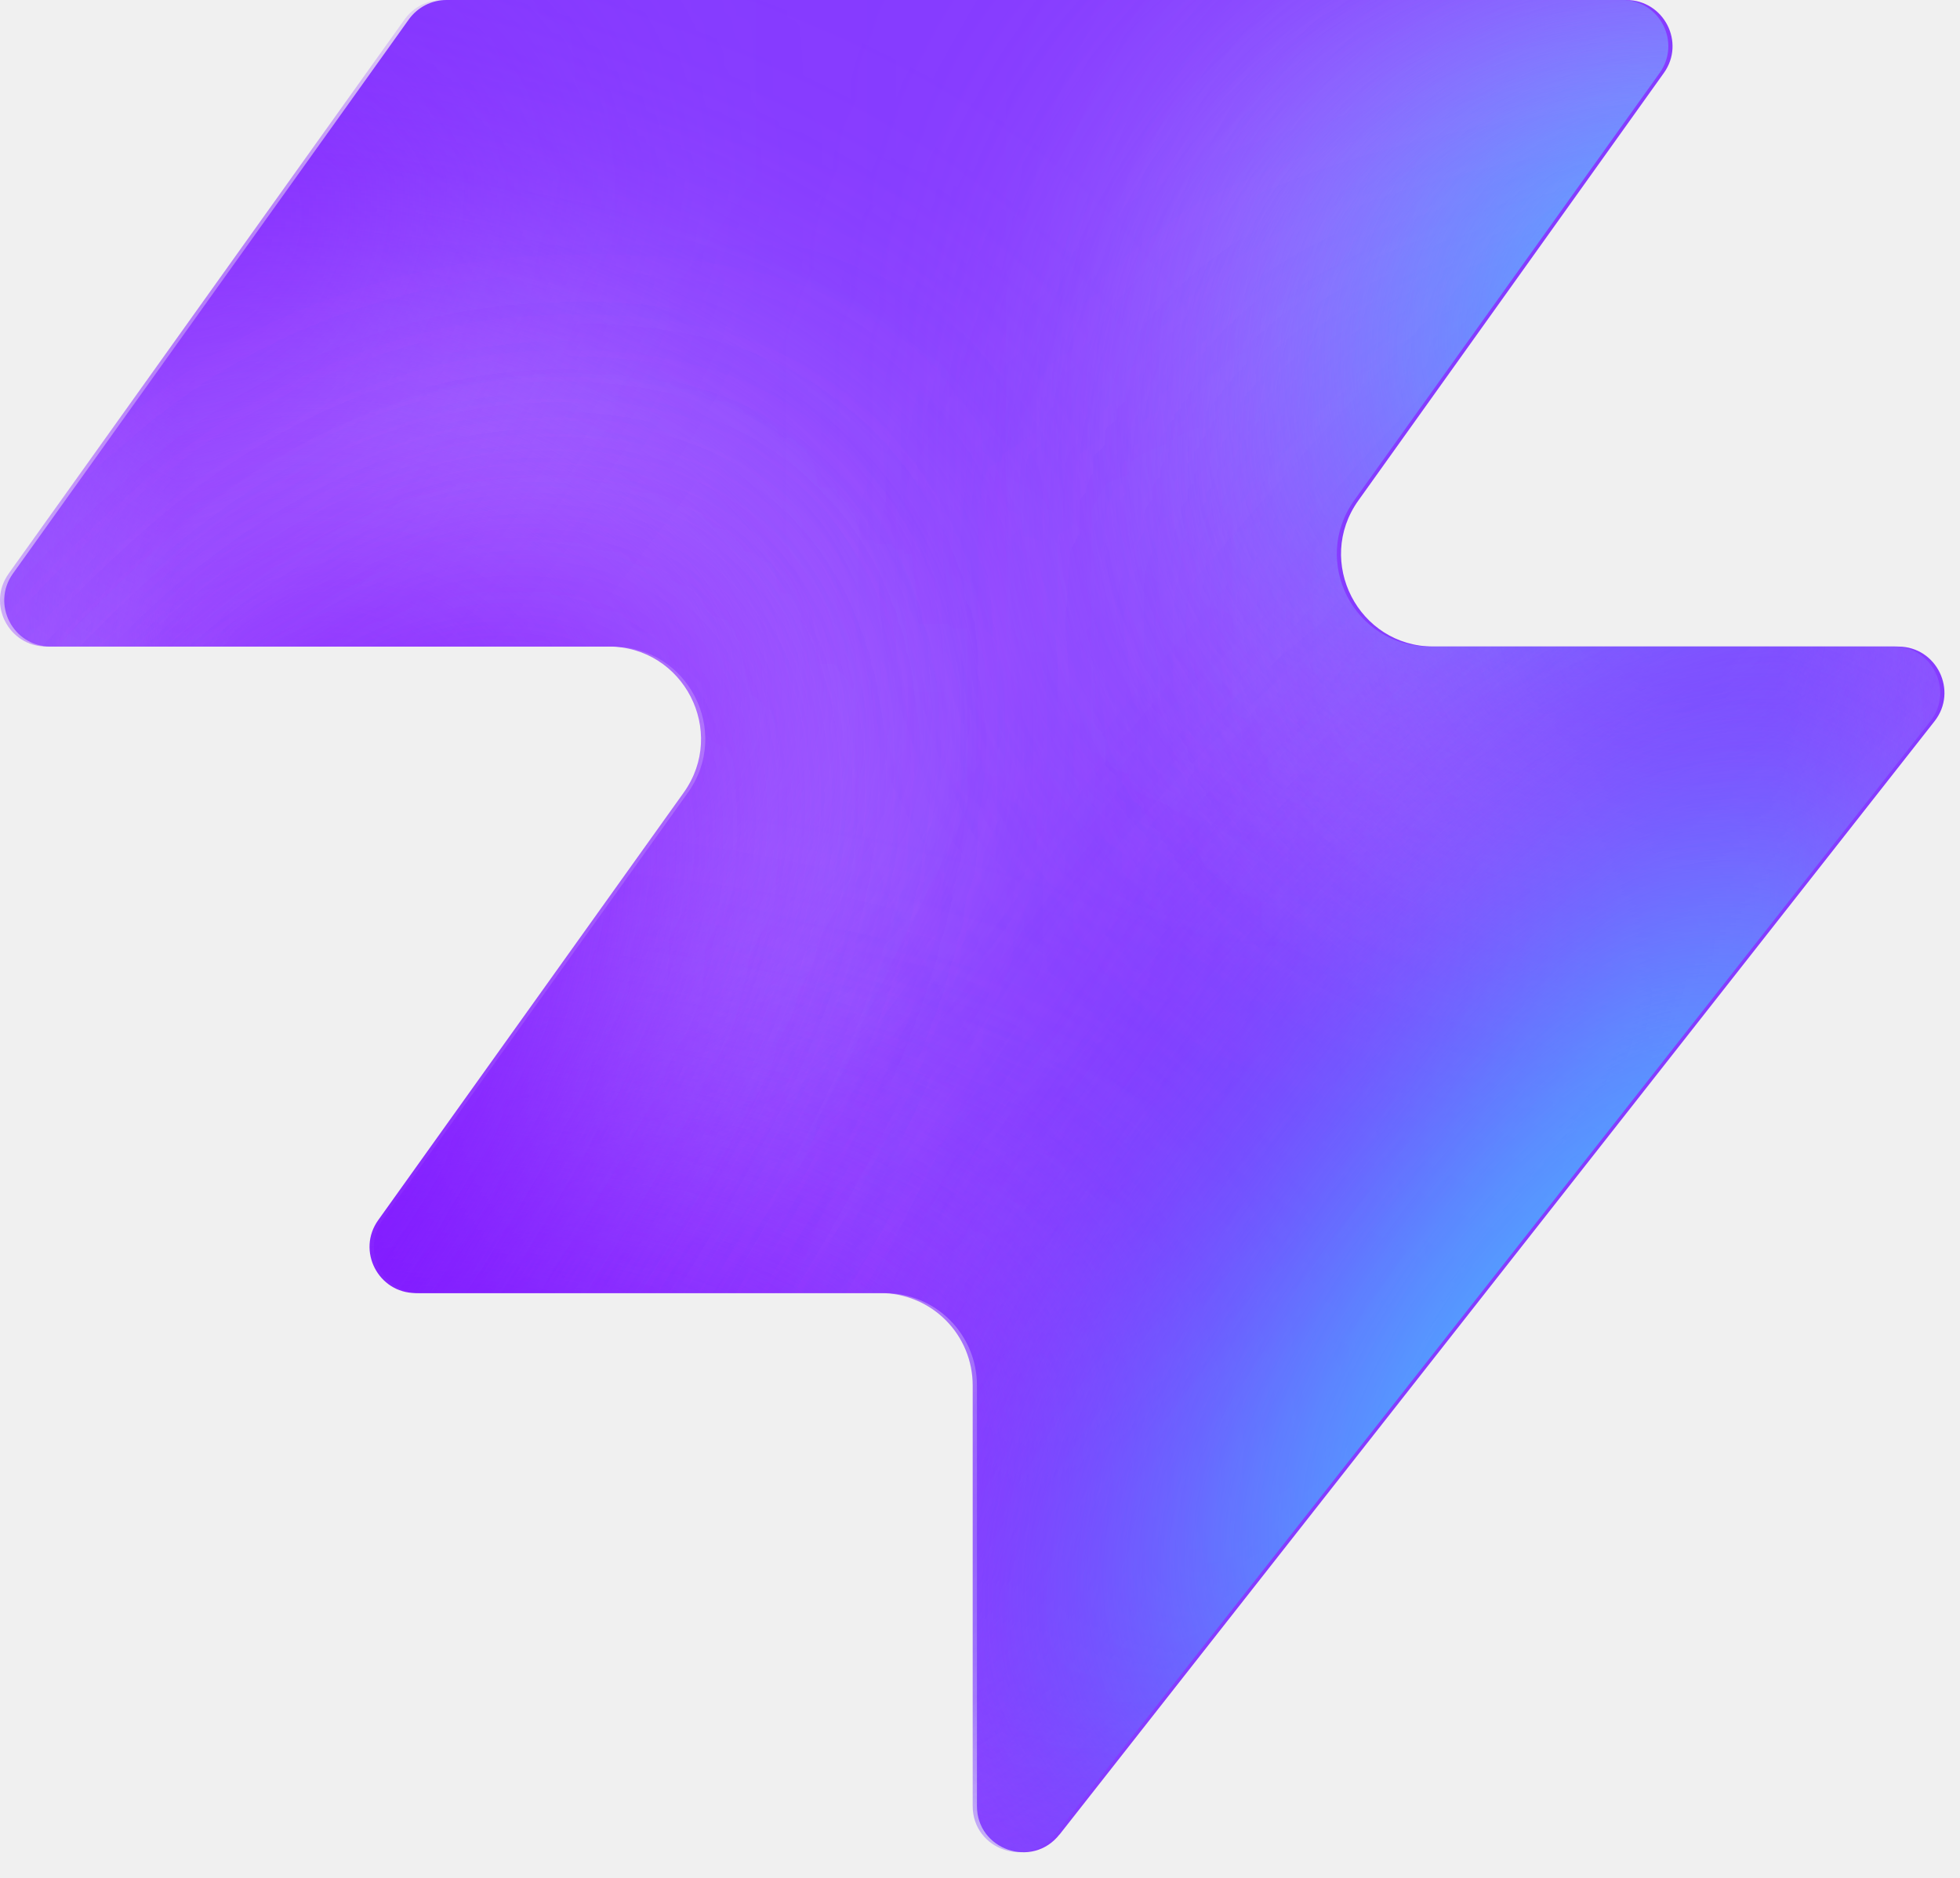
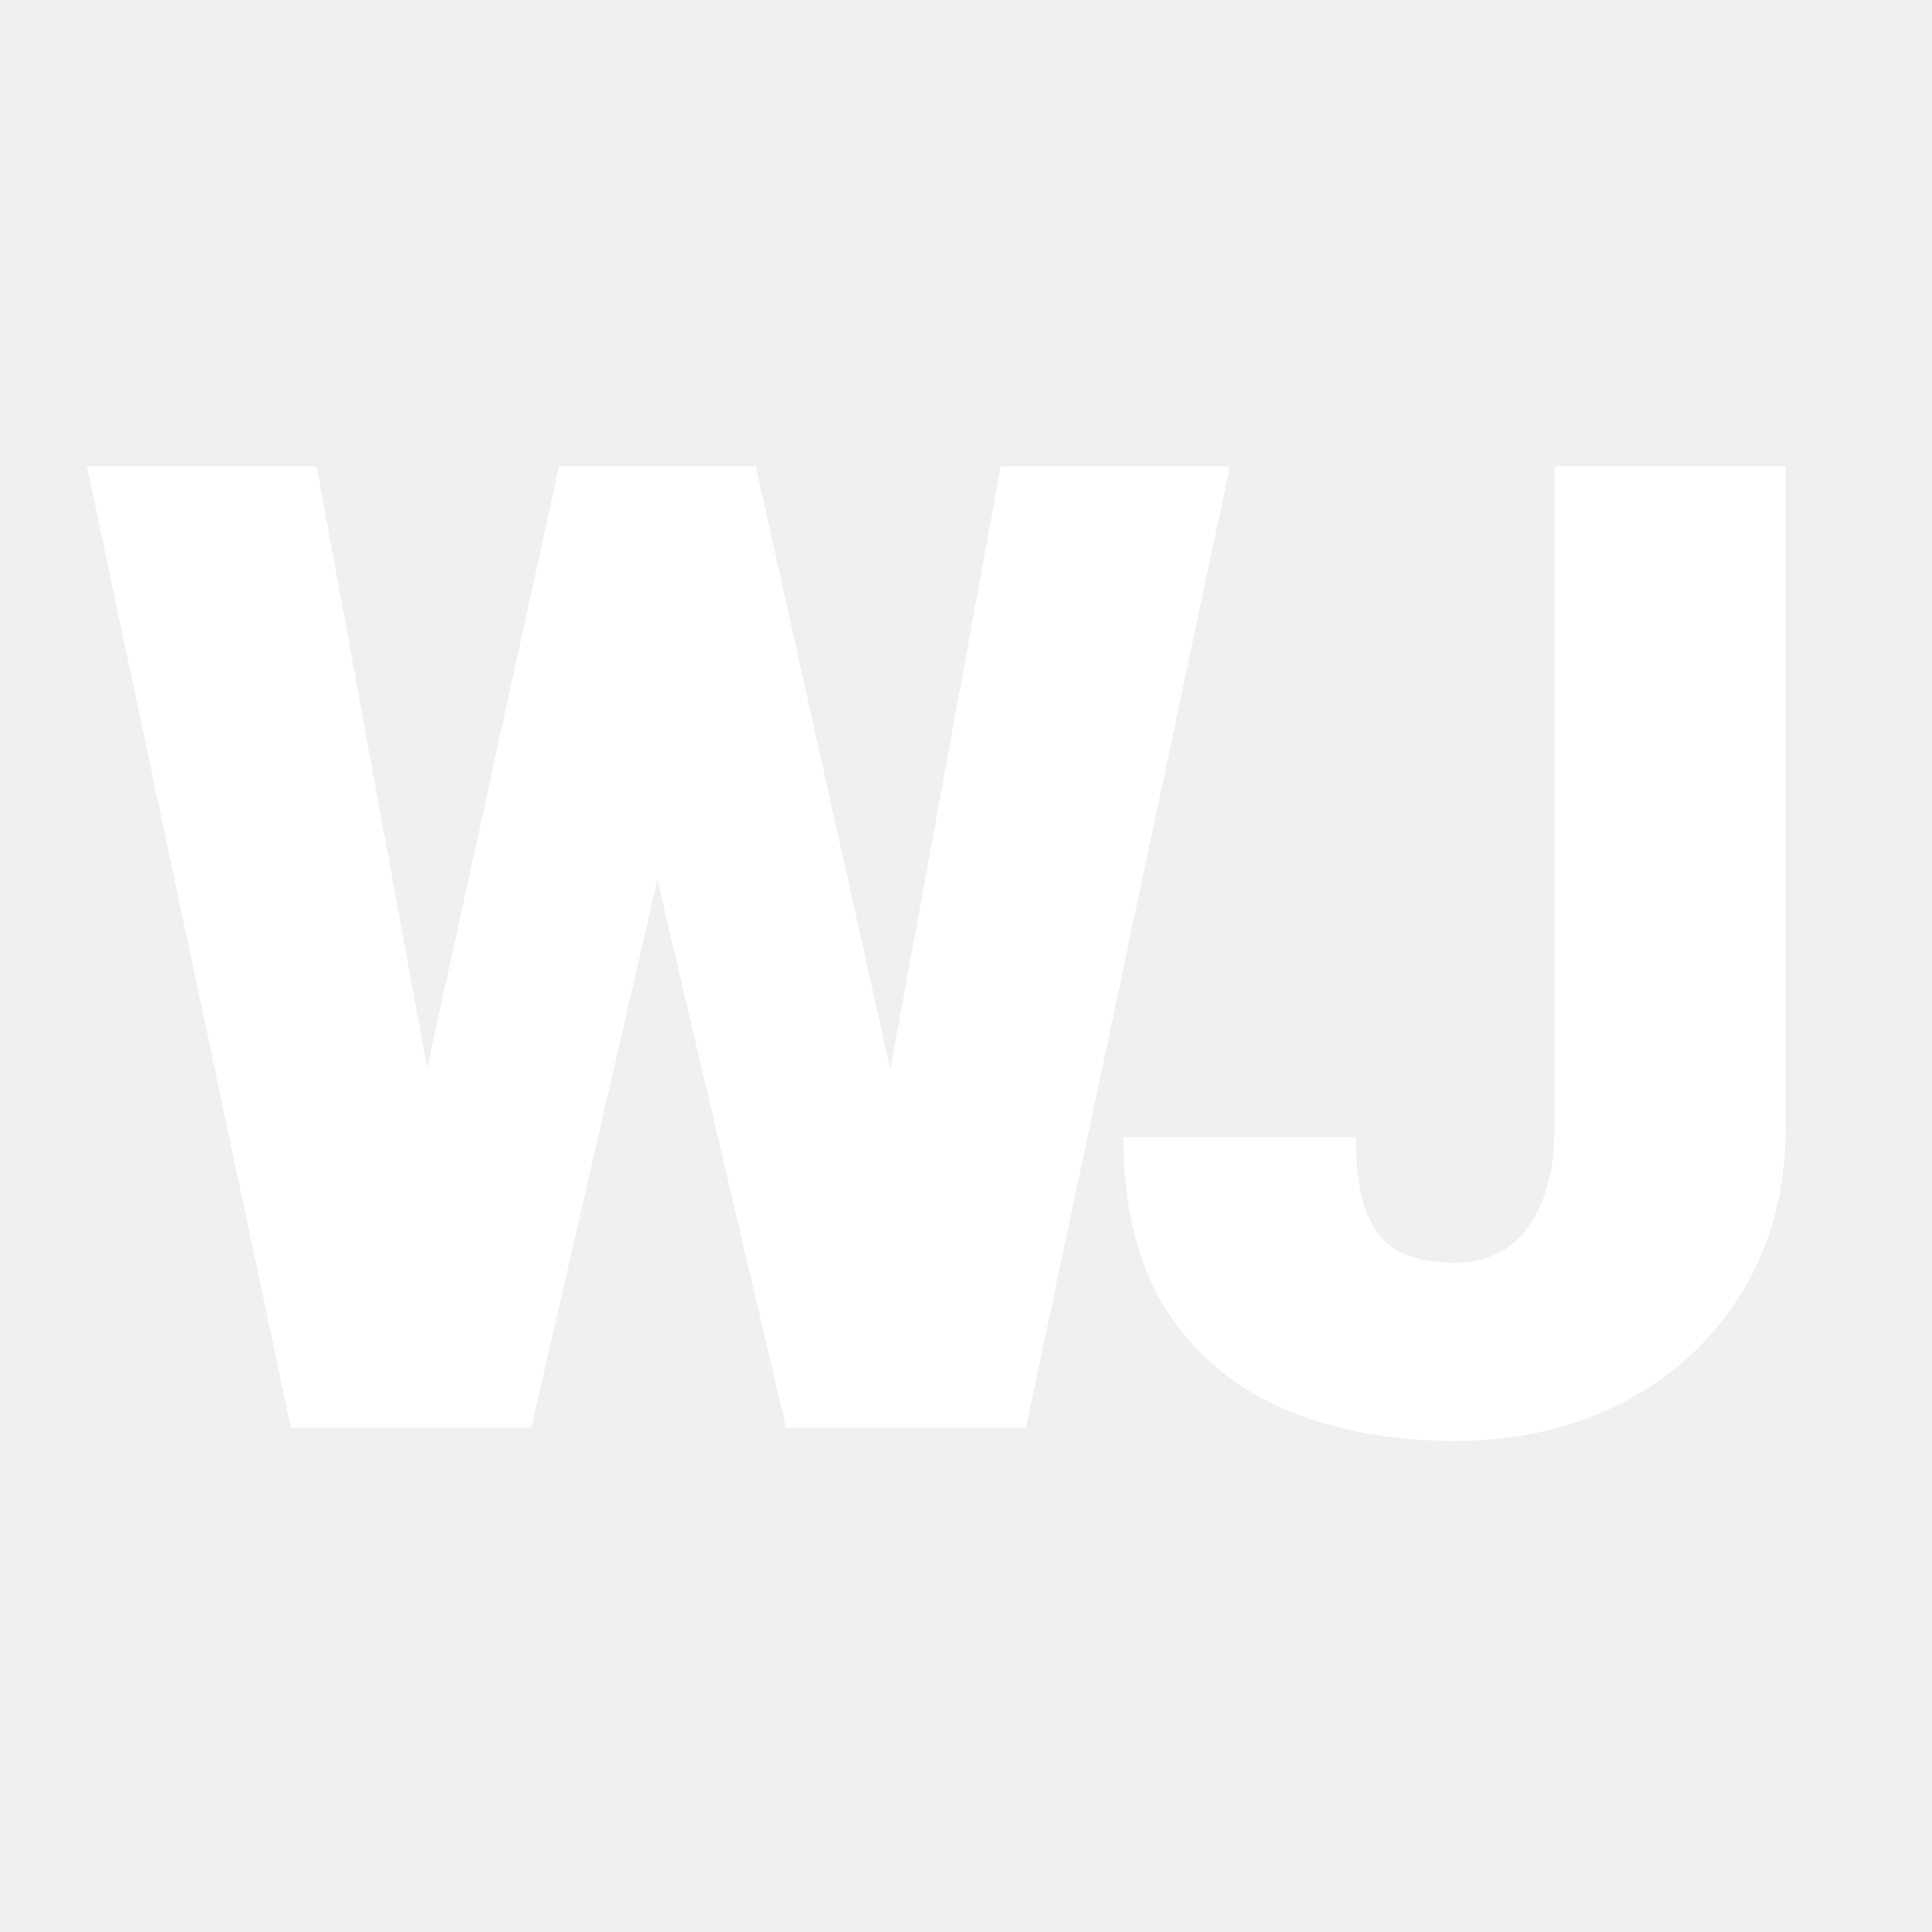
- <svg xmlns="http://www.w3.org/2000/svg" width="48" height="46" fill="none" viewBox="0 0 48 46">
-   <path fill="#863bff" d="M25.946 44.938c-.664.845-2.021.375-2.021-.698V33.937a2.26 2.26 0 0 0-2.262-2.262H10.287c-.92 0-1.456-1.04-.92-1.788l7.48-10.471c1.07-1.497 0-3.578-1.842-3.578H1.237c-.92 0-1.456-1.04-.92-1.788L10.013.474c.214-.297.556-.474.92-.474h28.894c.92 0 1.456 1.04.92 1.788l-7.48 10.471c-1.07 1.498 0 3.579 1.842 3.579h11.377c.943 0 1.473 1.088.89 1.83L25.947 44.94z" style="fill:#863bff;fill:color(display-p3 .525 .23 1);fill-opacity:1" />
-   <mask id="a" width="48" height="46" x="0" y="0" maskUnits="userSpaceOnUse" style="mask-type:alpha">
-     <path fill="#000" d="M25.842 44.938c-.664.844-2.021.375-2.021-.698V33.937a2.26 2.26 0 0 0-2.262-2.262H10.183c-.92 0-1.456-1.04-.92-1.788l7.48-10.471c1.07-1.498 0-3.579-1.842-3.579H1.133c-.92 0-1.456-1.04-.92-1.787L9.91.473c.214-.297.556-.474.92-.474h28.894c.92 0 1.456 1.04.92 1.788l-7.48 10.471c-1.07 1.498 0 3.578 1.842 3.578h11.377c.943 0 1.473 1.088.89 1.832L25.843 44.94z" style="fill:#000;fill-opacity:1" />
-   </mask>
-   <g mask="url(#a)">
-     <g filter="url(#b)">
-       <ellipse cx="5.508" cy="14.704" fill="#ede6ff" rx="5.508" ry="14.704" style="fill:#ede6ff;fill:color(display-p3 .927 .903 1);fill-opacity:1" transform="matrix(.00324 1 1 -.00324 -4.47 31.516)" />
-     </g>
-     <g filter="url(#c)">
-       <ellipse cx="10.399" cy="29.851" fill="#ede6ff" rx="10.399" ry="29.851" style="fill:#ede6ff;fill:color(display-p3 .927 .903 1);fill-opacity:1" transform="matrix(.00324 1 1 -.00324 -39.328 7.883)" />
-     </g>
-     <g filter="url(#d)">
-       <ellipse cx="5.508" cy="30.487" fill="#7e14ff" rx="5.508" ry="30.487" style="fill:#7e14ff;fill:color(display-p3 .492 .077 1);fill-opacity:1" transform="rotate(89.814 -25.913 -14.639)scale(1 -1)" />
-     </g>
-     <g filter="url(#e)">
-       <ellipse cx="5.508" cy="30.599" fill="#7e14ff" rx="5.508" ry="30.599" style="fill:#7e14ff;fill:color(display-p3 .492 .077 1);fill-opacity:1" transform="rotate(89.814 -32.644 -3.334)scale(1 -1)" />
-     </g>
-     <g filter="url(#f)">
-       <ellipse cx="5.508" cy="30.599" fill="#7e14ff" rx="5.508" ry="30.599" style="fill:#7e14ff;fill:color(display-p3 .492 .077 1);fill-opacity:1" transform="matrix(.00324 1 1 -.00324 -34.34 30.47)" />
-     </g>
-     <g filter="url(#g)">
-       <ellipse cx="14.072" cy="22.078" fill="#ede6ff" rx="14.072" ry="22.078" style="fill:#ede6ff;fill:color(display-p3 .927 .903 1);fill-opacity:1" transform="rotate(93.35 24.506 48.493)scale(-1 1)" />
-     </g>
-     <g filter="url(#h)">
-       <ellipse cx="3.47" cy="21.501" fill="#7e14ff" rx="3.47" ry="21.501" style="fill:#7e14ff;fill:color(display-p3 .492 .077 1);fill-opacity:1" transform="rotate(89.009 28.708 47.59)scale(-1 1)" />
-     </g>
-     <g filter="url(#i)">
-       <ellipse cx="3.47" cy="21.501" fill="#7e14ff" rx="3.47" ry="21.501" style="fill:#7e14ff;fill:color(display-p3 .492 .077 1);fill-opacity:1" transform="rotate(89.009 28.708 47.59)scale(-1 1)" />
-     </g>
-     <g filter="url(#j)">
-       <ellipse cx=".387" cy="8.972" fill="#7e14ff" rx="4.407" ry="29.108" style="fill:#7e14ff;fill:color(display-p3 .492 .077 1);fill-opacity:1" transform="rotate(39.51 .387 8.972)" />
-     </g>
-     <g filter="url(#k)">
-       <ellipse cx="47.523" cy="-6.092" fill="#7e14ff" rx="4.407" ry="29.108" style="fill:#7e14ff;fill:color(display-p3 .492 .077 1);fill-opacity:1" transform="rotate(37.892 47.523 -6.092)" />
-     </g>
-     <g filter="url(#l)">
-       <ellipse cx="41.412" cy="6.333" fill="#47bfff" rx="5.971" ry="9.665" style="fill:#47bfff;fill:color(display-p3 .28 .748 1);fill-opacity:1" transform="rotate(37.892 41.412 6.333)" />
-     </g>
-     <g filter="url(#m)">
-       <ellipse cx="-1.879" cy="38.332" fill="#7e14ff" rx="4.407" ry="29.108" style="fill:#7e14ff;fill:color(display-p3 .492 .077 1);fill-opacity:1" transform="rotate(37.892 -1.88 38.332)" />
-     </g>
-     <g filter="url(#n)">
-       <ellipse cx="-1.879" cy="38.332" fill="#7e14ff" rx="4.407" ry="29.108" style="fill:#7e14ff;fill:color(display-p3 .492 .077 1);fill-opacity:1" transform="rotate(37.892 -1.88 38.332)" />
-     </g>
-     <g filter="url(#o)">
-       <ellipse cx="35.651" cy="29.907" fill="#7e14ff" rx="4.407" ry="29.108" style="fill:#7e14ff;fill:color(display-p3 .492 .077 1);fill-opacity:1" transform="rotate(37.892 35.651 29.907)" />
-     </g>
-     <g filter="url(#p)">
-       <ellipse cx="38.418" cy="32.4" fill="#47bfff" rx="5.971" ry="15.297" style="fill:#47bfff;fill:color(display-p3 .28 .748 1);fill-opacity:1" transform="rotate(37.892 38.418 32.4)" />
-     </g>
-   </g>
-   <defs>
-     <filter id="b" width="60.045" height="41.654" x="-19.77" y="16.149" color-interpolation-filters="sRGB" filterUnits="userSpaceOnUse">
-       <feFlood flood-opacity="0" result="BackgroundImageFix" />
-       <feBlend in="SourceGraphic" in2="BackgroundImageFix" result="shape" />
-       <feGaussianBlur result="effect1_foregroundBlur_2002_17158" stdDeviation="7.659" />
-     </filter>
-     <filter id="c" width="90.34" height="51.437" x="-54.613" y="-7.533" color-interpolation-filters="sRGB" filterUnits="userSpaceOnUse">
-       <feFlood flood-opacity="0" result="BackgroundImageFix" />
-       <feBlend in="SourceGraphic" in2="BackgroundImageFix" result="shape" />
-       <feGaussianBlur result="effect1_foregroundBlur_2002_17158" stdDeviation="7.659" />
-     </filter>
-     <filter id="d" width="79.355" height="29.4" x="-49.64" y="2.03" color-interpolation-filters="sRGB" filterUnits="userSpaceOnUse">
-       <feFlood flood-opacity="0" result="BackgroundImageFix" />
-       <feBlend in="SourceGraphic" in2="BackgroundImageFix" result="shape" />
-       <feGaussianBlur result="effect1_foregroundBlur_2002_17158" stdDeviation="4.596" />
-     </filter>
-     <filter id="e" width="79.579" height="29.4" x="-45.045" y="20.029" color-interpolation-filters="sRGB" filterUnits="userSpaceOnUse">
-       <feFlood flood-opacity="0" result="BackgroundImageFix" />
-       <feBlend in="SourceGraphic" in2="BackgroundImageFix" result="shape" />
-       <feGaussianBlur result="effect1_foregroundBlur_2002_17158" stdDeviation="4.596" />
-     </filter>
-     <filter id="f" width="79.579" height="29.4" x="-43.513" y="21.178" color-interpolation-filters="sRGB" filterUnits="userSpaceOnUse">
-       <feFlood flood-opacity="0" result="BackgroundImageFix" />
-       <feBlend in="SourceGraphic" in2="BackgroundImageFix" result="shape" />
-       <feGaussianBlur result="effect1_foregroundBlur_2002_17158" stdDeviation="4.596" />
-     </filter>
-     <filter id="g" width="74.749" height="58.852" x="15.756" y="-17.901" color-interpolation-filters="sRGB" filterUnits="userSpaceOnUse">
-       <feFlood flood-opacity="0" result="BackgroundImageFix" />
-       <feBlend in="SourceGraphic" in2="BackgroundImageFix" result="shape" />
-       <feGaussianBlur result="effect1_foregroundBlur_2002_17158" stdDeviation="7.659" />
-     </filter>
-     <filter id="h" width="61.377" height="25.362" x="23.548" y="2.284" color-interpolation-filters="sRGB" filterUnits="userSpaceOnUse">
-       <feFlood flood-opacity="0" result="BackgroundImageFix" />
-       <feBlend in="SourceGraphic" in2="BackgroundImageFix" result="shape" />
-       <feGaussianBlur result="effect1_foregroundBlur_2002_17158" stdDeviation="4.596" />
-     </filter>
-     <filter id="i" width="61.377" height="25.362" x="23.548" y="2.284" color-interpolation-filters="sRGB" filterUnits="userSpaceOnUse">
-       <feFlood flood-opacity="0" result="BackgroundImageFix" />
-       <feBlend in="SourceGraphic" in2="BackgroundImageFix" result="shape" />
-       <feGaussianBlur result="effect1_foregroundBlur_2002_17158" stdDeviation="4.596" />
-     </filter>
-     <filter id="j" width="56.045" height="63.649" x="-27.636" y="-22.853" color-interpolation-filters="sRGB" filterUnits="userSpaceOnUse">
-       <feFlood flood-opacity="0" result="BackgroundImageFix" />
-       <feBlend in="SourceGraphic" in2="BackgroundImageFix" result="shape" />
-       <feGaussianBlur result="effect1_foregroundBlur_2002_17158" stdDeviation="4.596" />
-     </filter>
-     <filter id="k" width="54.814" height="64.646" x="20.116" y="-38.415" color-interpolation-filters="sRGB" filterUnits="userSpaceOnUse">
-       <feFlood flood-opacity="0" result="BackgroundImageFix" />
-       <feBlend in="SourceGraphic" in2="BackgroundImageFix" result="shape" />
-       <feGaussianBlur result="effect1_foregroundBlur_2002_17158" stdDeviation="4.596" />
-     </filter>
-     <filter id="l" width="33.541" height="35.313" x="24.641" y="-11.323" color-interpolation-filters="sRGB" filterUnits="userSpaceOnUse">
-       <feFlood flood-opacity="0" result="BackgroundImageFix" />
-       <feBlend in="SourceGraphic" in2="BackgroundImageFix" result="shape" />
-       <feGaussianBlur result="effect1_foregroundBlur_2002_17158" stdDeviation="4.596" />
-     </filter>
-     <filter id="m" width="54.814" height="64.646" x="-29.286" y="6.009" color-interpolation-filters="sRGB" filterUnits="userSpaceOnUse">
-       <feFlood flood-opacity="0" result="BackgroundImageFix" />
-       <feBlend in="SourceGraphic" in2="BackgroundImageFix" result="shape" />
-       <feGaussianBlur result="effect1_foregroundBlur_2002_17158" stdDeviation="4.596" />
-     </filter>
-     <filter id="n" width="54.814" height="64.646" x="-29.286" y="6.009" color-interpolation-filters="sRGB" filterUnits="userSpaceOnUse">
-       <feFlood flood-opacity="0" result="BackgroundImageFix" />
-       <feBlend in="SourceGraphic" in2="BackgroundImageFix" result="shape" />
-       <feGaussianBlur result="effect1_foregroundBlur_2002_17158" stdDeviation="4.596" />
-     </filter>
-     <filter id="o" width="54.814" height="64.646" x="8.244" y="-2.416" color-interpolation-filters="sRGB" filterUnits="userSpaceOnUse">
-       <feFlood flood-opacity="0" result="BackgroundImageFix" />
-       <feBlend in="SourceGraphic" in2="BackgroundImageFix" result="shape" />
-       <feGaussianBlur result="effect1_foregroundBlur_2002_17158" stdDeviation="4.596" />
-     </filter>
-     <filter id="p" width="39.409" height="43.623" x="18.713" y="10.588" color-interpolation-filters="sRGB" filterUnits="userSpaceOnUse">
-       <feFlood flood-opacity="0" result="BackgroundImageFix" />
-       <feBlend in="SourceGraphic" in2="BackgroundImageFix" result="shape" />
-       <feGaussianBlur result="effect1_foregroundBlur_2002_17158" stdDeviation="4.596" />
-     </filter>
-   </defs>
+ <svg xmlns="http://www.w3.org/2000/svg" width="1000" height="1000" viewBox="0 0 1000 1000" fill="none">
+   <path d="M190.209 693.883L289.33 241.344H348.461L380.59 279.967L274.975 739H209.691L190.209 693.883ZM163.891 241.344L247.631 697.301L226.098 739H150.561L44.945 241.344H163.891ZM434.936 694.908L517.992 241.344H636.596L530.98 739H455.785L434.936 694.908ZM391.186 241.344L492.699 696.617L472.191 739H406.908L298.9 279.283L332.396 241.344H391.186ZM804.664 582.799V241.344H924.293V582.799C924.293 616.067 916.66 644.892 901.393 669.273C886.354 693.655 865.846 712.568 839.869 726.012C814.12 739.228 785.182 745.836 753.053 745.836C719.785 745.836 690.162 740.253 664.186 729.088C638.437 717.923 618.157 700.719 603.346 677.477C588.762 654.234 581.471 624.612 581.471 588.609H701.783C701.783 605.471 703.72 618.688 707.594 628.258C711.467 637.6 717.164 644.208 724.684 648.082C732.431 651.728 741.887 653.551 753.053 653.551C763.99 653.551 773.219 650.816 780.738 645.348C788.486 639.651 794.41 631.562 798.512 621.08C802.613 610.37 804.664 597.61 804.664 582.799Z" fill="white" />
</svg>
